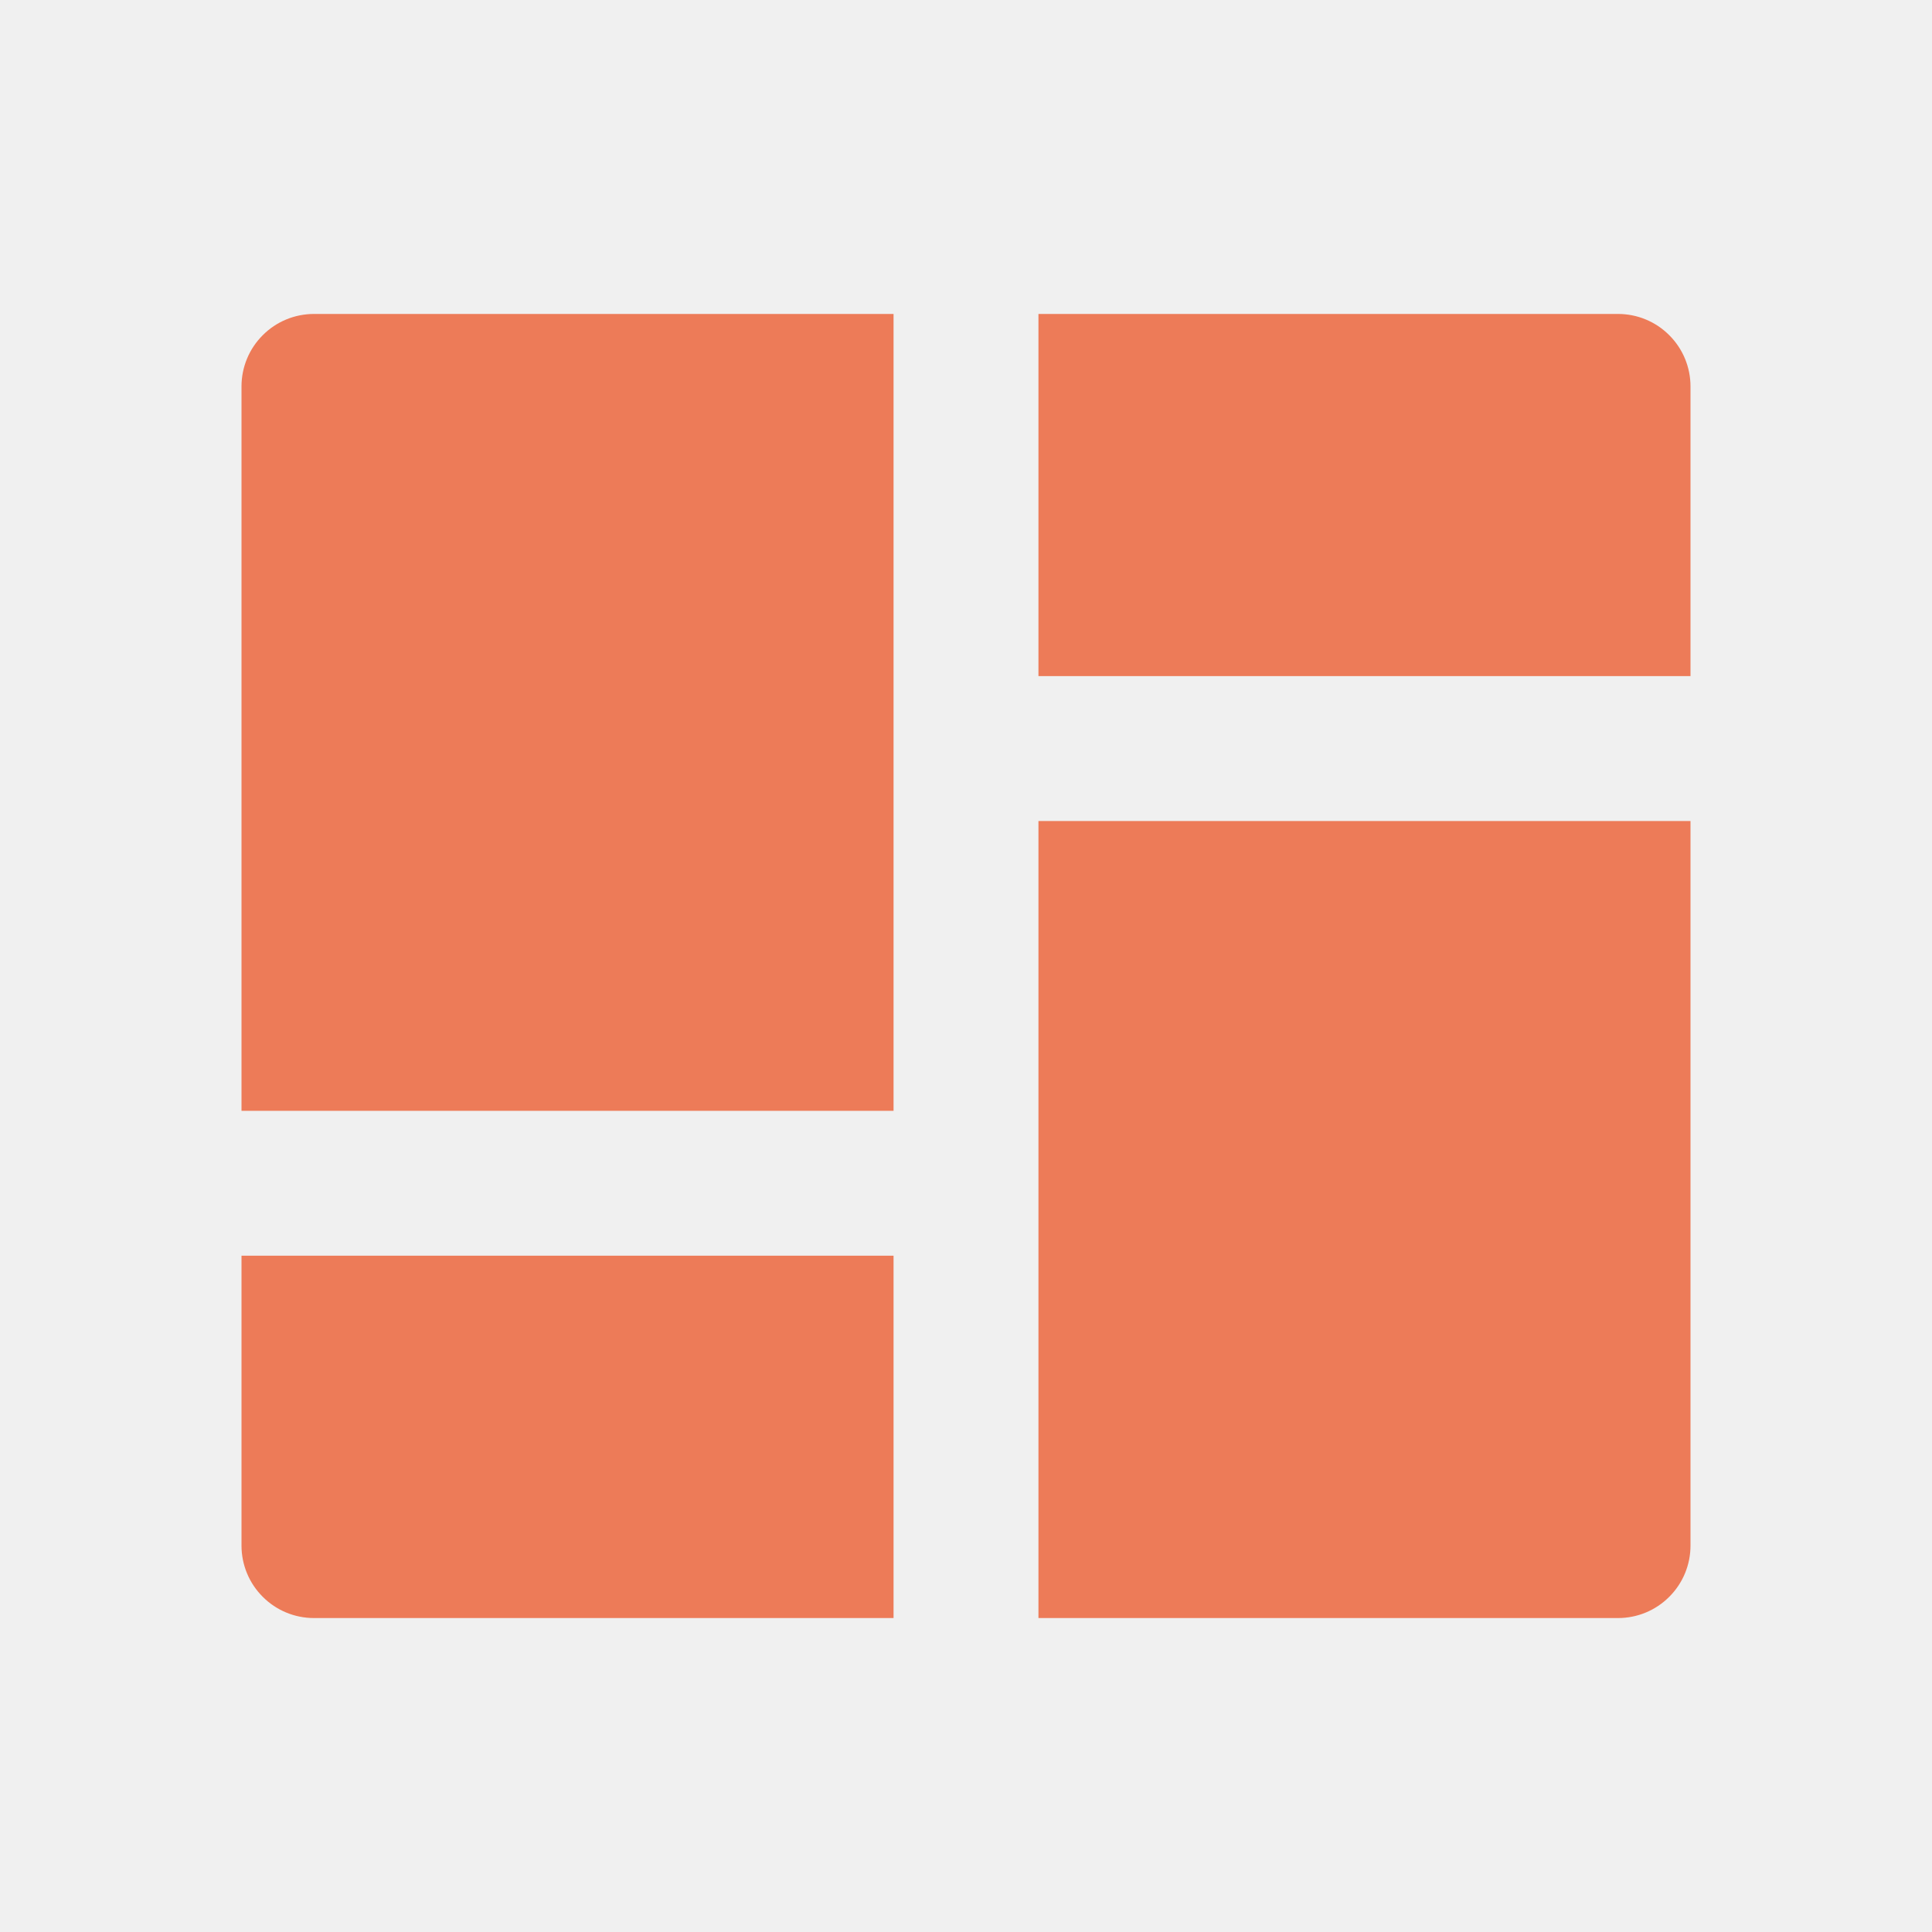
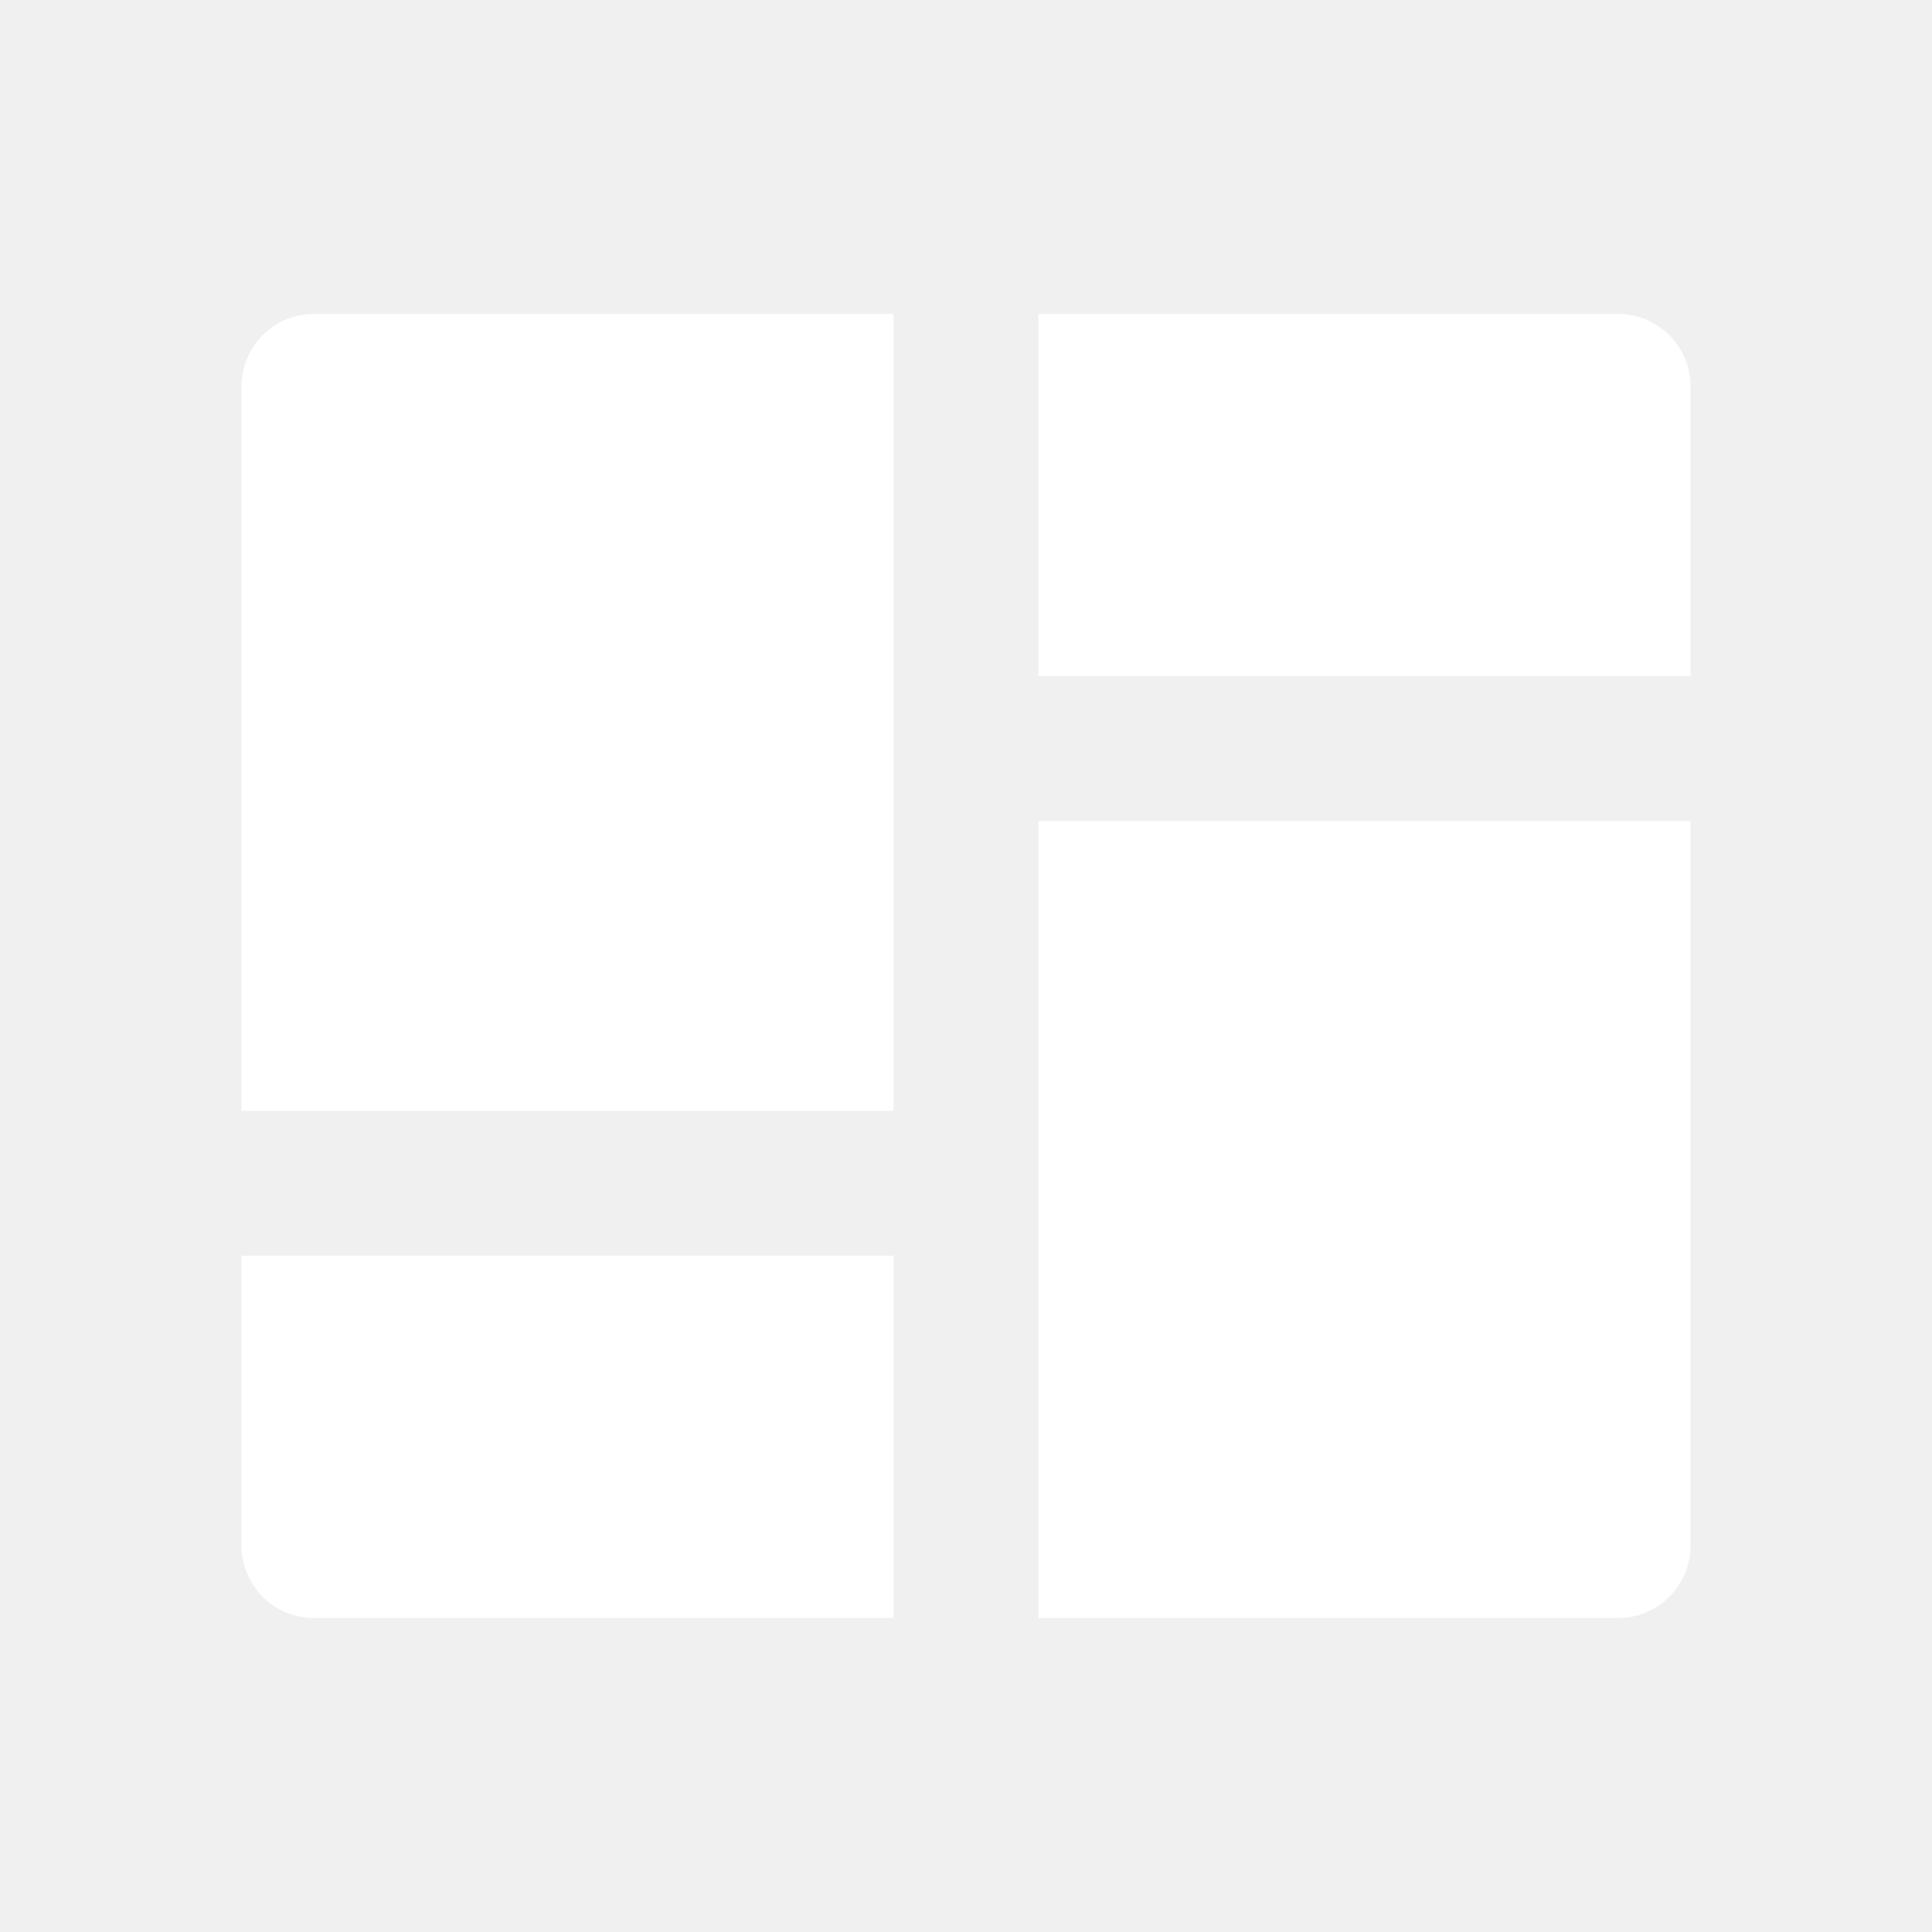
<svg xmlns="http://www.w3.org/2000/svg" width="20" height="20" viewBox="0 0 20 20" fill="none">
-   <path d="M17.5 8.499V16C17.5 16.199 17.421 16.39 17.28 16.53C17.14 16.671 16.949 16.75 16.75 16.75H10.75V8.499H17.5ZM9.25 12.999V16.75H3.25C3.051 16.75 2.86 16.671 2.72 16.53C2.579 16.39 2.5 16.199 2.5 16V12.999H9.25ZM9.25 3.25V11.499H2.5V4C2.5 3.801 2.579 3.61 2.72 3.47C2.86 3.329 3.051 3.25 3.25 3.25H9.25ZM16.75 3.25C16.949 3.25 17.14 3.329 17.28 3.47C17.421 3.61 17.5 3.801 17.5 4V6.999H10.75V3.25H16.75Z" fill="#ED7B58" />
+   <path d="M17.5 8.499V16C17.5 16.199 17.421 16.39 17.28 16.53C17.14 16.671 16.949 16.75 16.75 16.75H10.75V8.499H17.5ZM9.25 12.999V16.75H3.25C3.051 16.75 2.86 16.671 2.72 16.53C2.579 16.39 2.5 16.199 2.5 16V12.999H9.25ZM9.25 3.25V11.499H2.5V4C2.5 3.801 2.579 3.61 2.72 3.47C2.86 3.329 3.051 3.25 3.25 3.25H9.25ZM16.75 3.25C16.949 3.25 17.14 3.329 17.28 3.47C17.421 3.61 17.5 3.801 17.5 4V6.999H10.75V3.25H16.75Z" fill="white" />
</svg>
